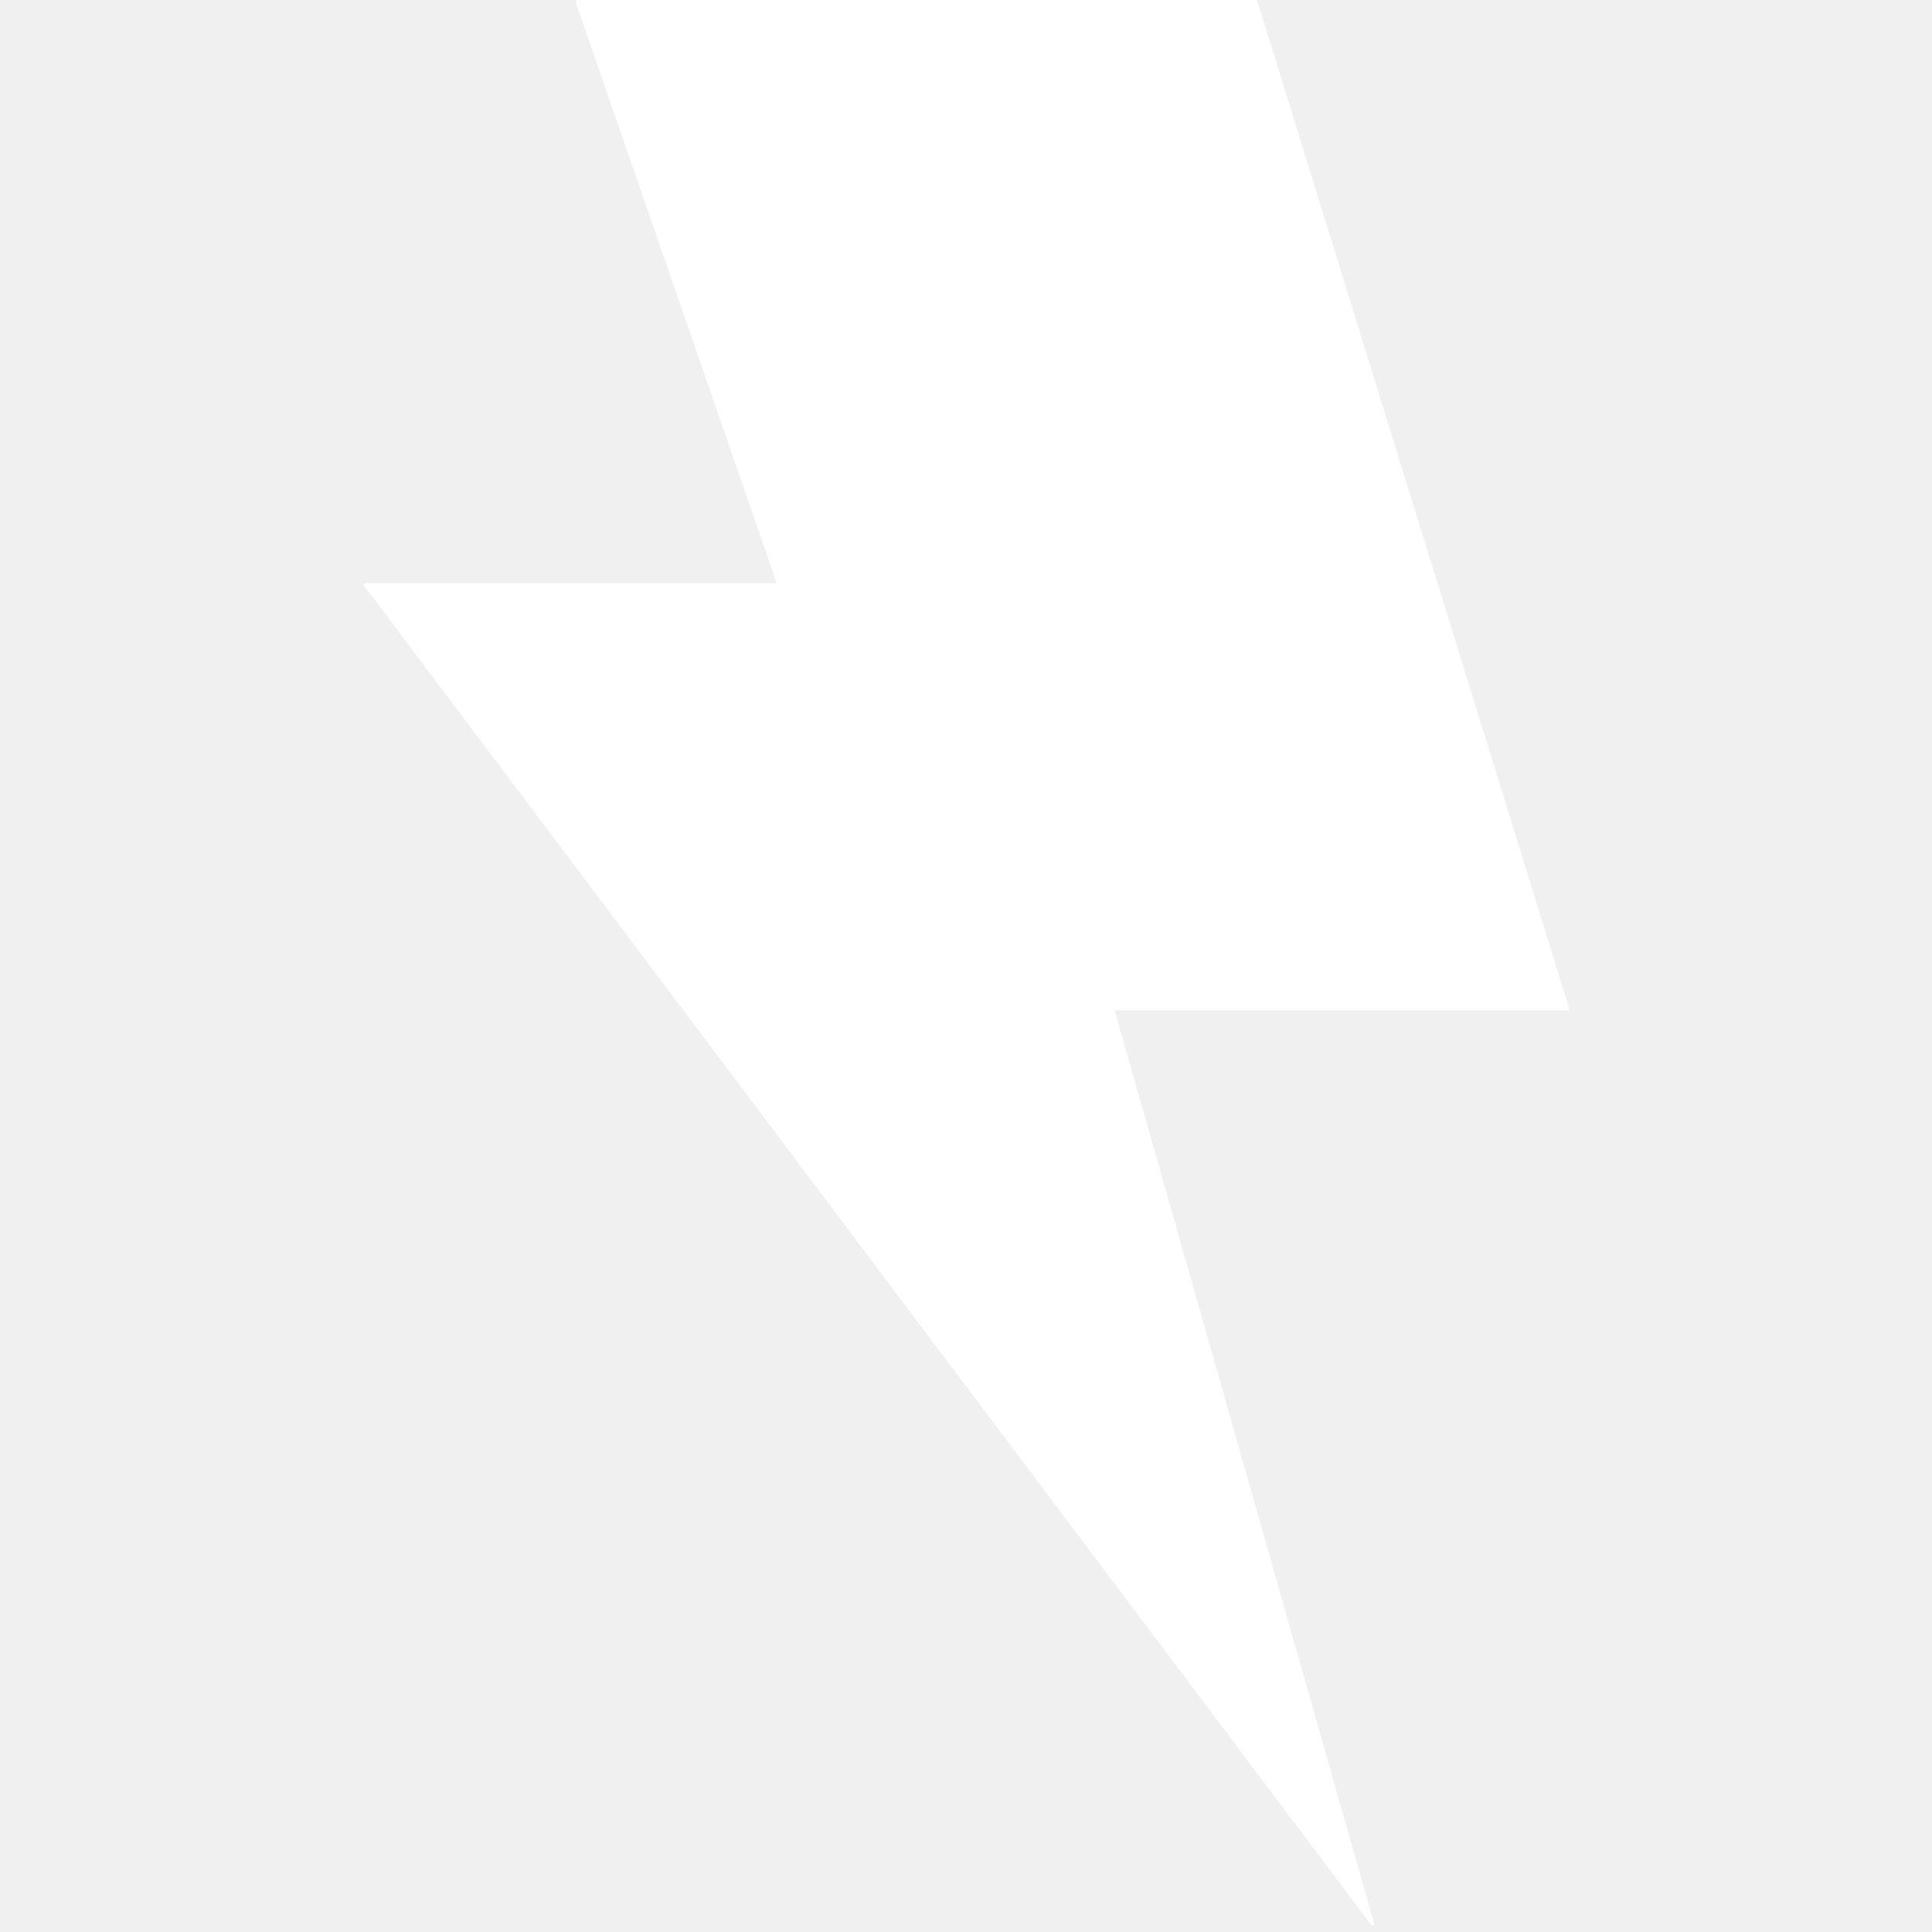
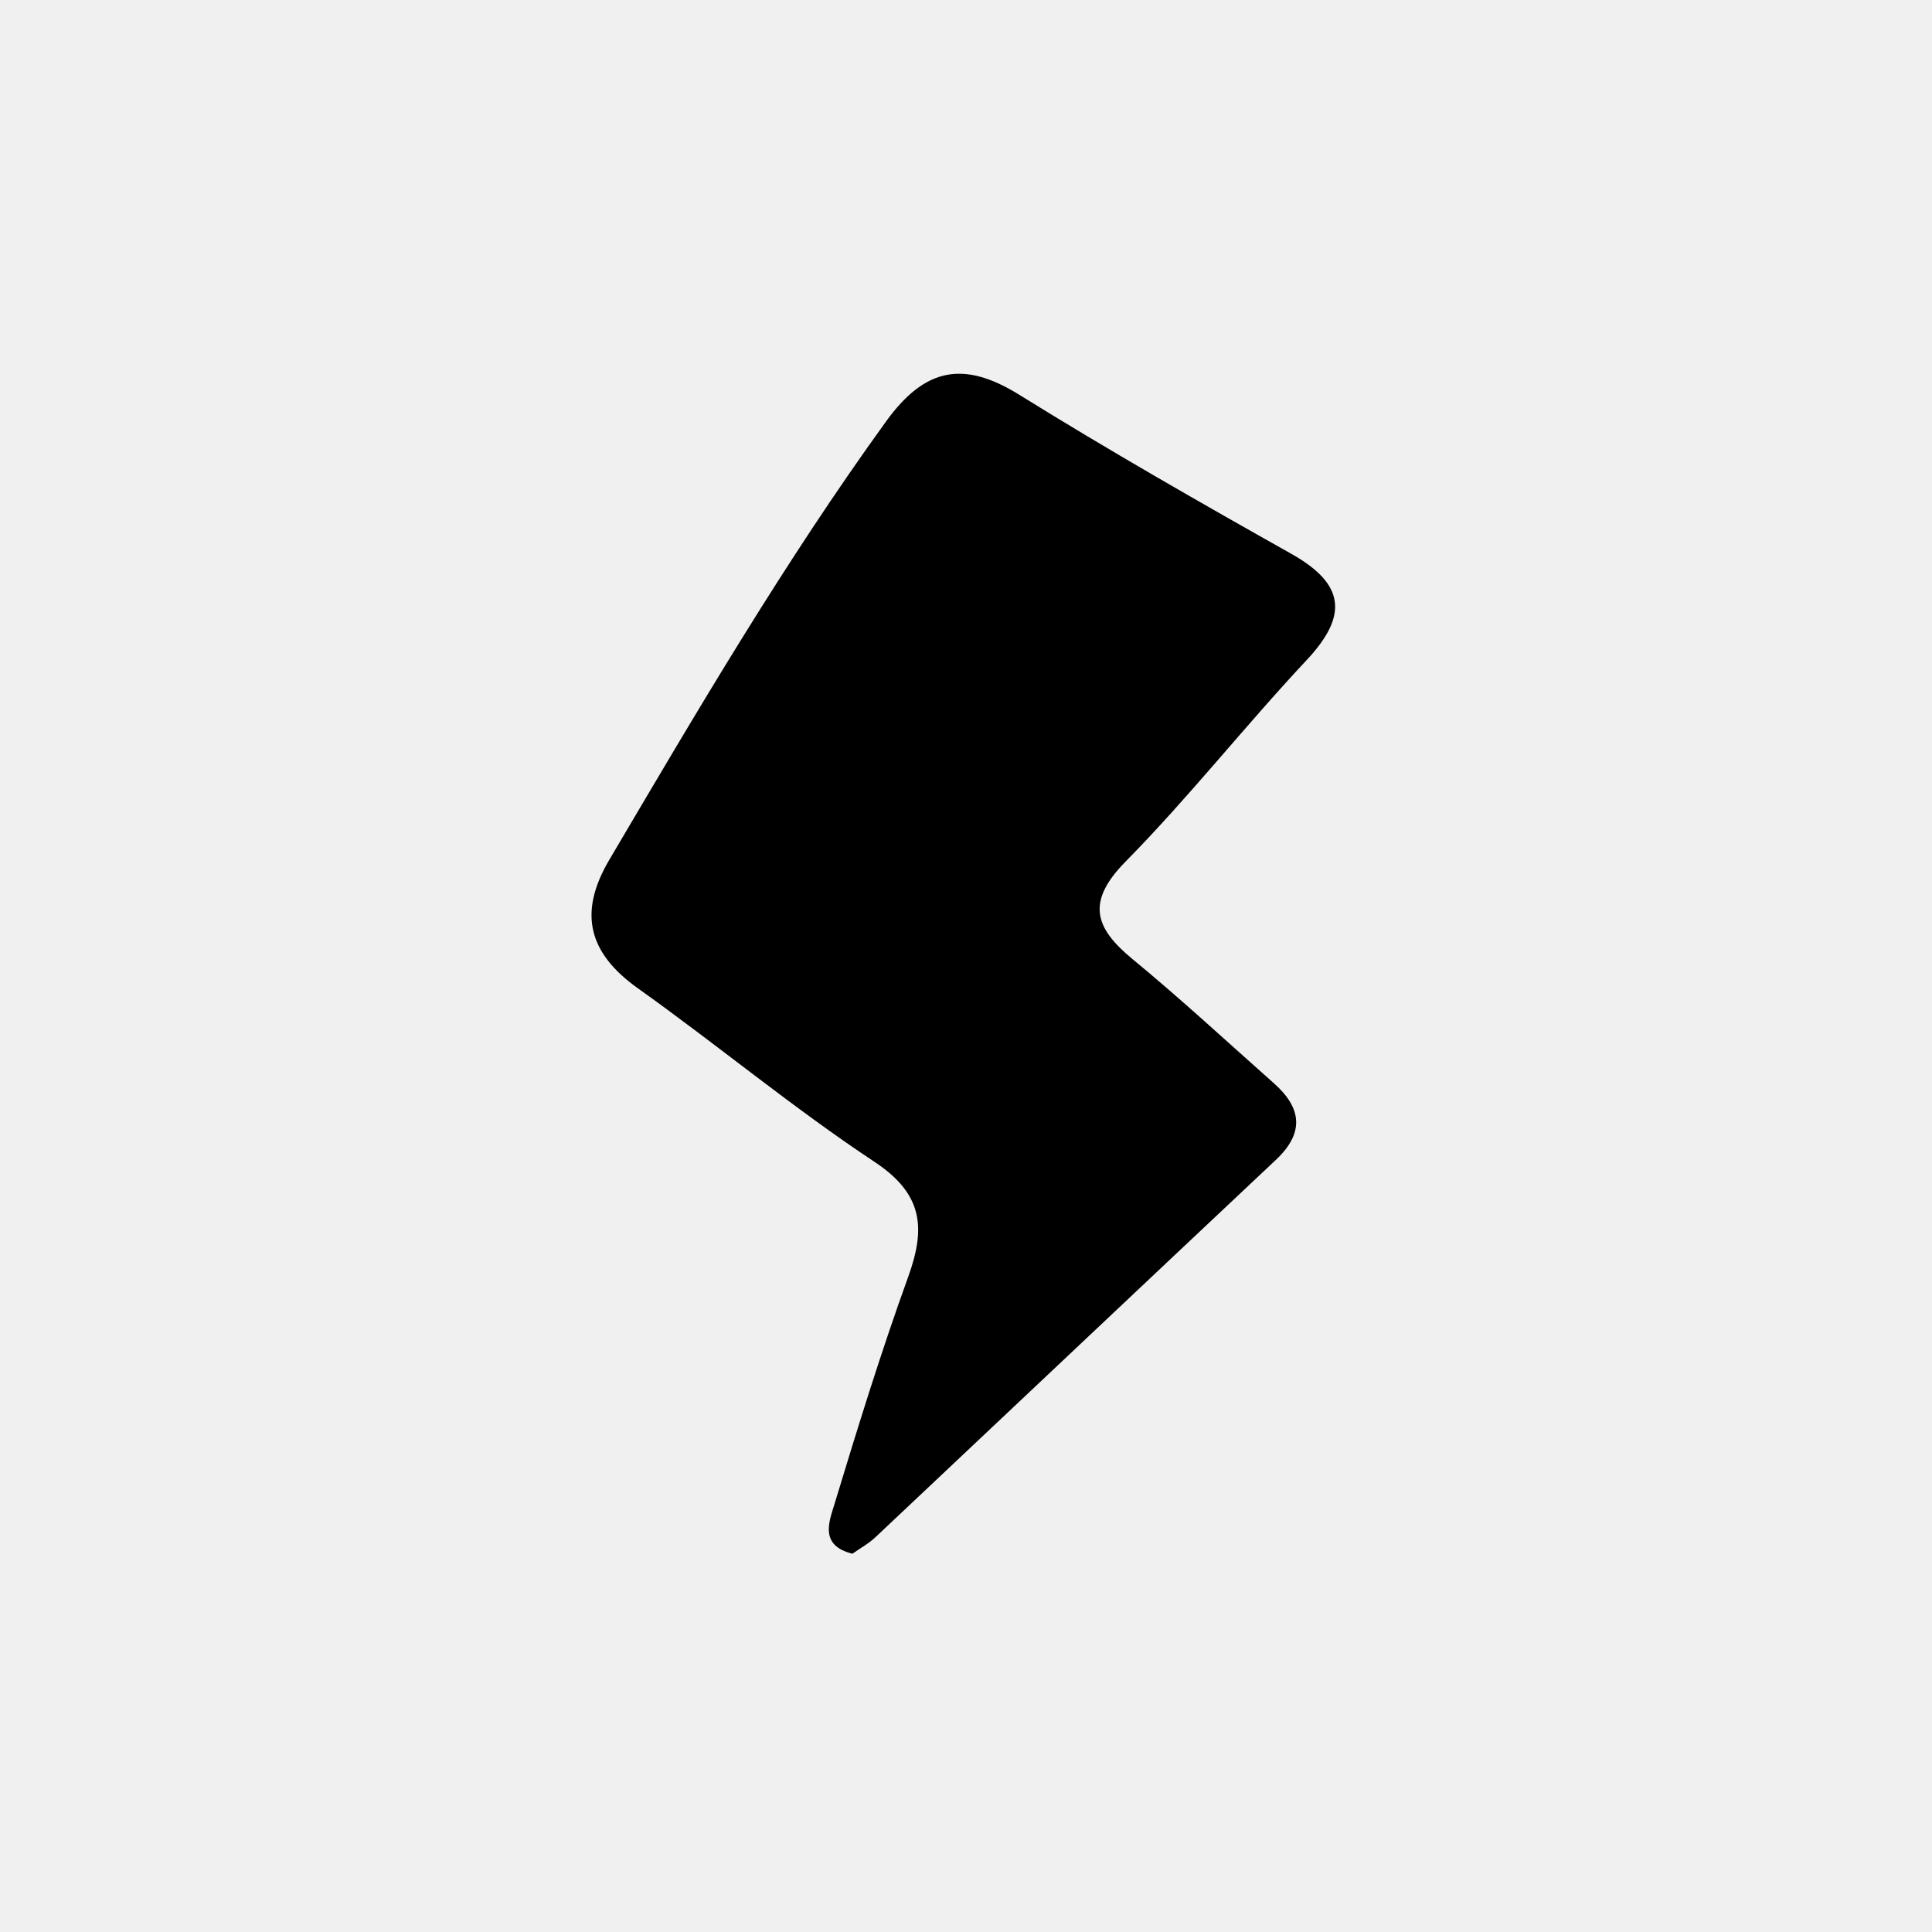
- <svg xmlns="http://www.w3.org/2000/svg" width="512" height="512" viewBox="0 0 512 512" fill="none">
-   <path fill-rule="evenodd" clip-rule="evenodd" d="M152.56 0.584C152.461 0.298 152.674 0 152.976 0H332.805C332.998 0 333.169 0.126 333.226 0.31L415.824 267.171C415.911 267.454 415.7 267.741 415.403 267.741H295.684C295.538 267.741 295.433 267.88 295.473 268.021L364.135 509.726C364.269 510.195 363.654 510.501 363.361 510.111L96.529 155.267C96.311 154.977 96.518 154.563 96.881 154.563H205.536C205.687 154.563 205.793 154.414 205.743 154.271L152.56 0.584Z" fill="white" />
+ <svg xmlns="http://www.w3.org/2000/svg" viewBox="0 0 256 256">
+   <path d="M112.94,205.87c-4.35-1.07-3.09-4.21-2.41-6.43,3.08-10.15,6.21-20.3,9.82-30.28,2.33-6.45,1.96-10.95-4.46-15.2-10.8-7.15-20.8-15.48-31.36-23-6.61-4.71-7.92-10.03-3.8-17.02,11.64-19.74,23.22-39.49,36.68-58.1,5.15-7.12,10.27-8.11,17.65-3.53,11.82,7.34,23.91,14.25,36.04,21.07,7.09,3.99,7.59,8.15,2.06,14.06-8.19,8.74-15.62,18.2-24.02,26.73-5.23,5.31-4.13,8.76,.94,12.93,6.41,5.28,12.52,10.94,18.74,16.46,3.68,3.27,4.04,6.56,.24,10.13-17.7,16.64-35.35,33.33-53.04,49.98-.94,.89-2.12,1.53-3.08,2.21Z" />
</svg>
